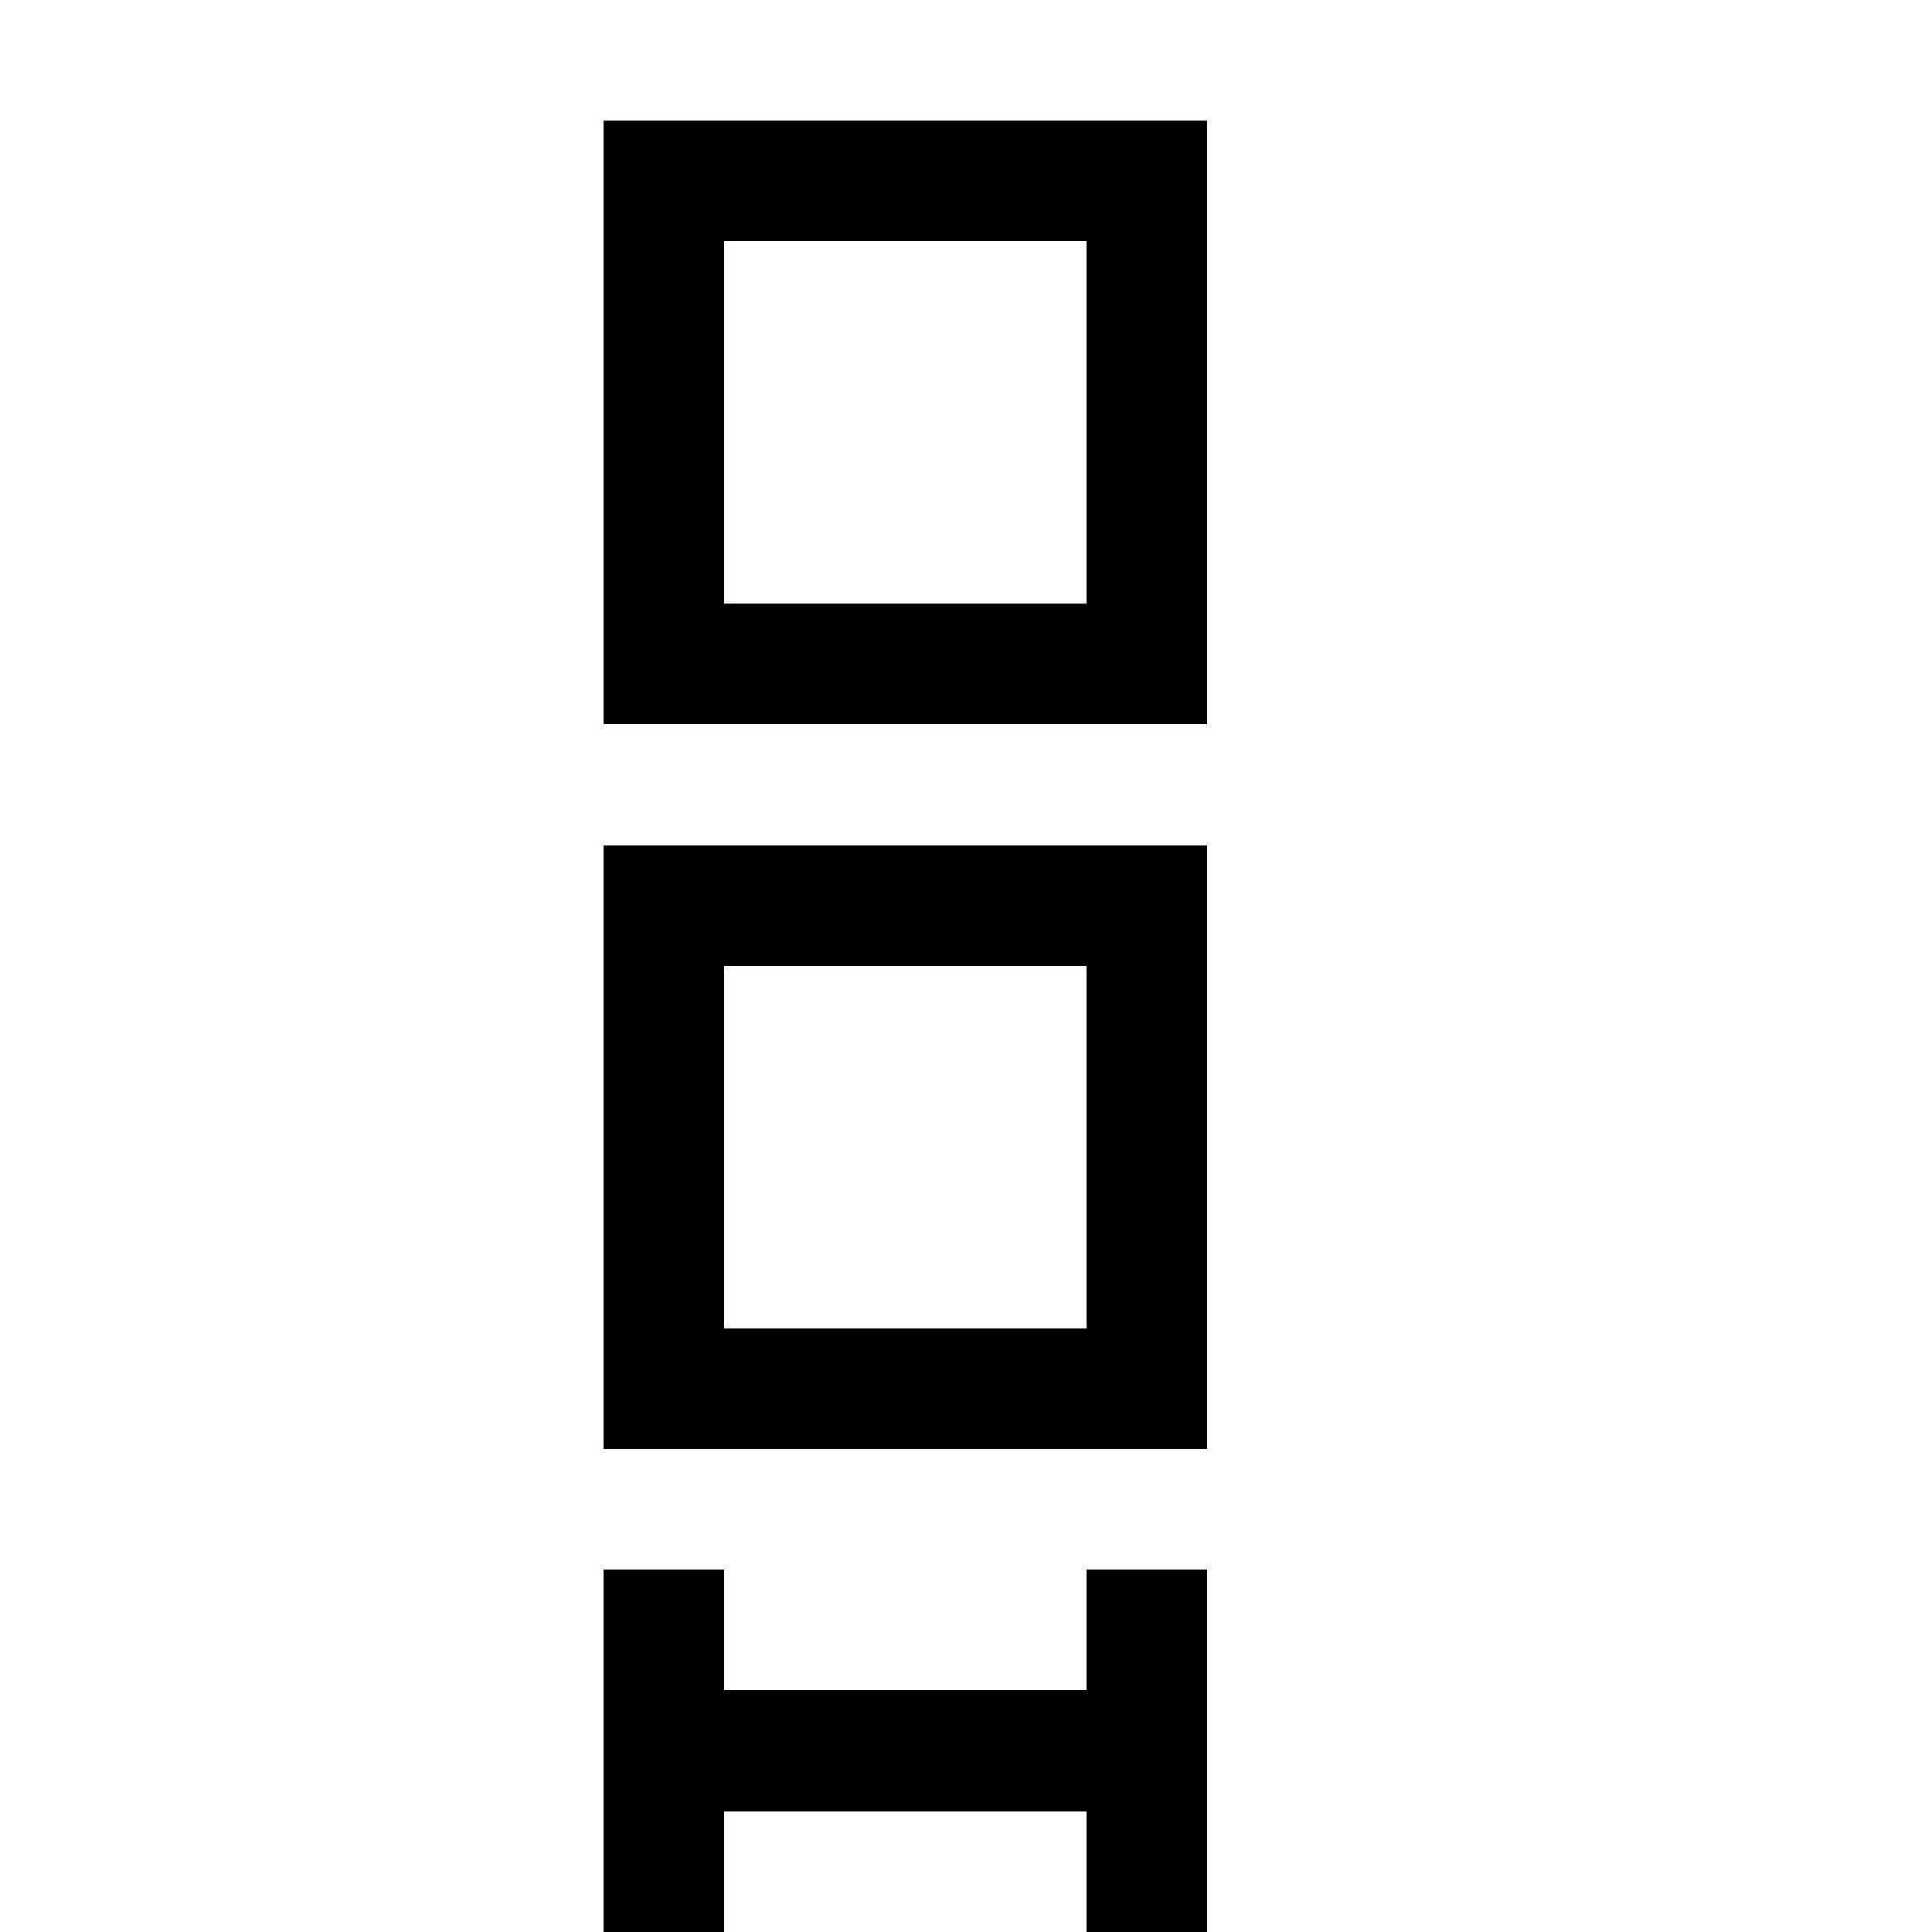
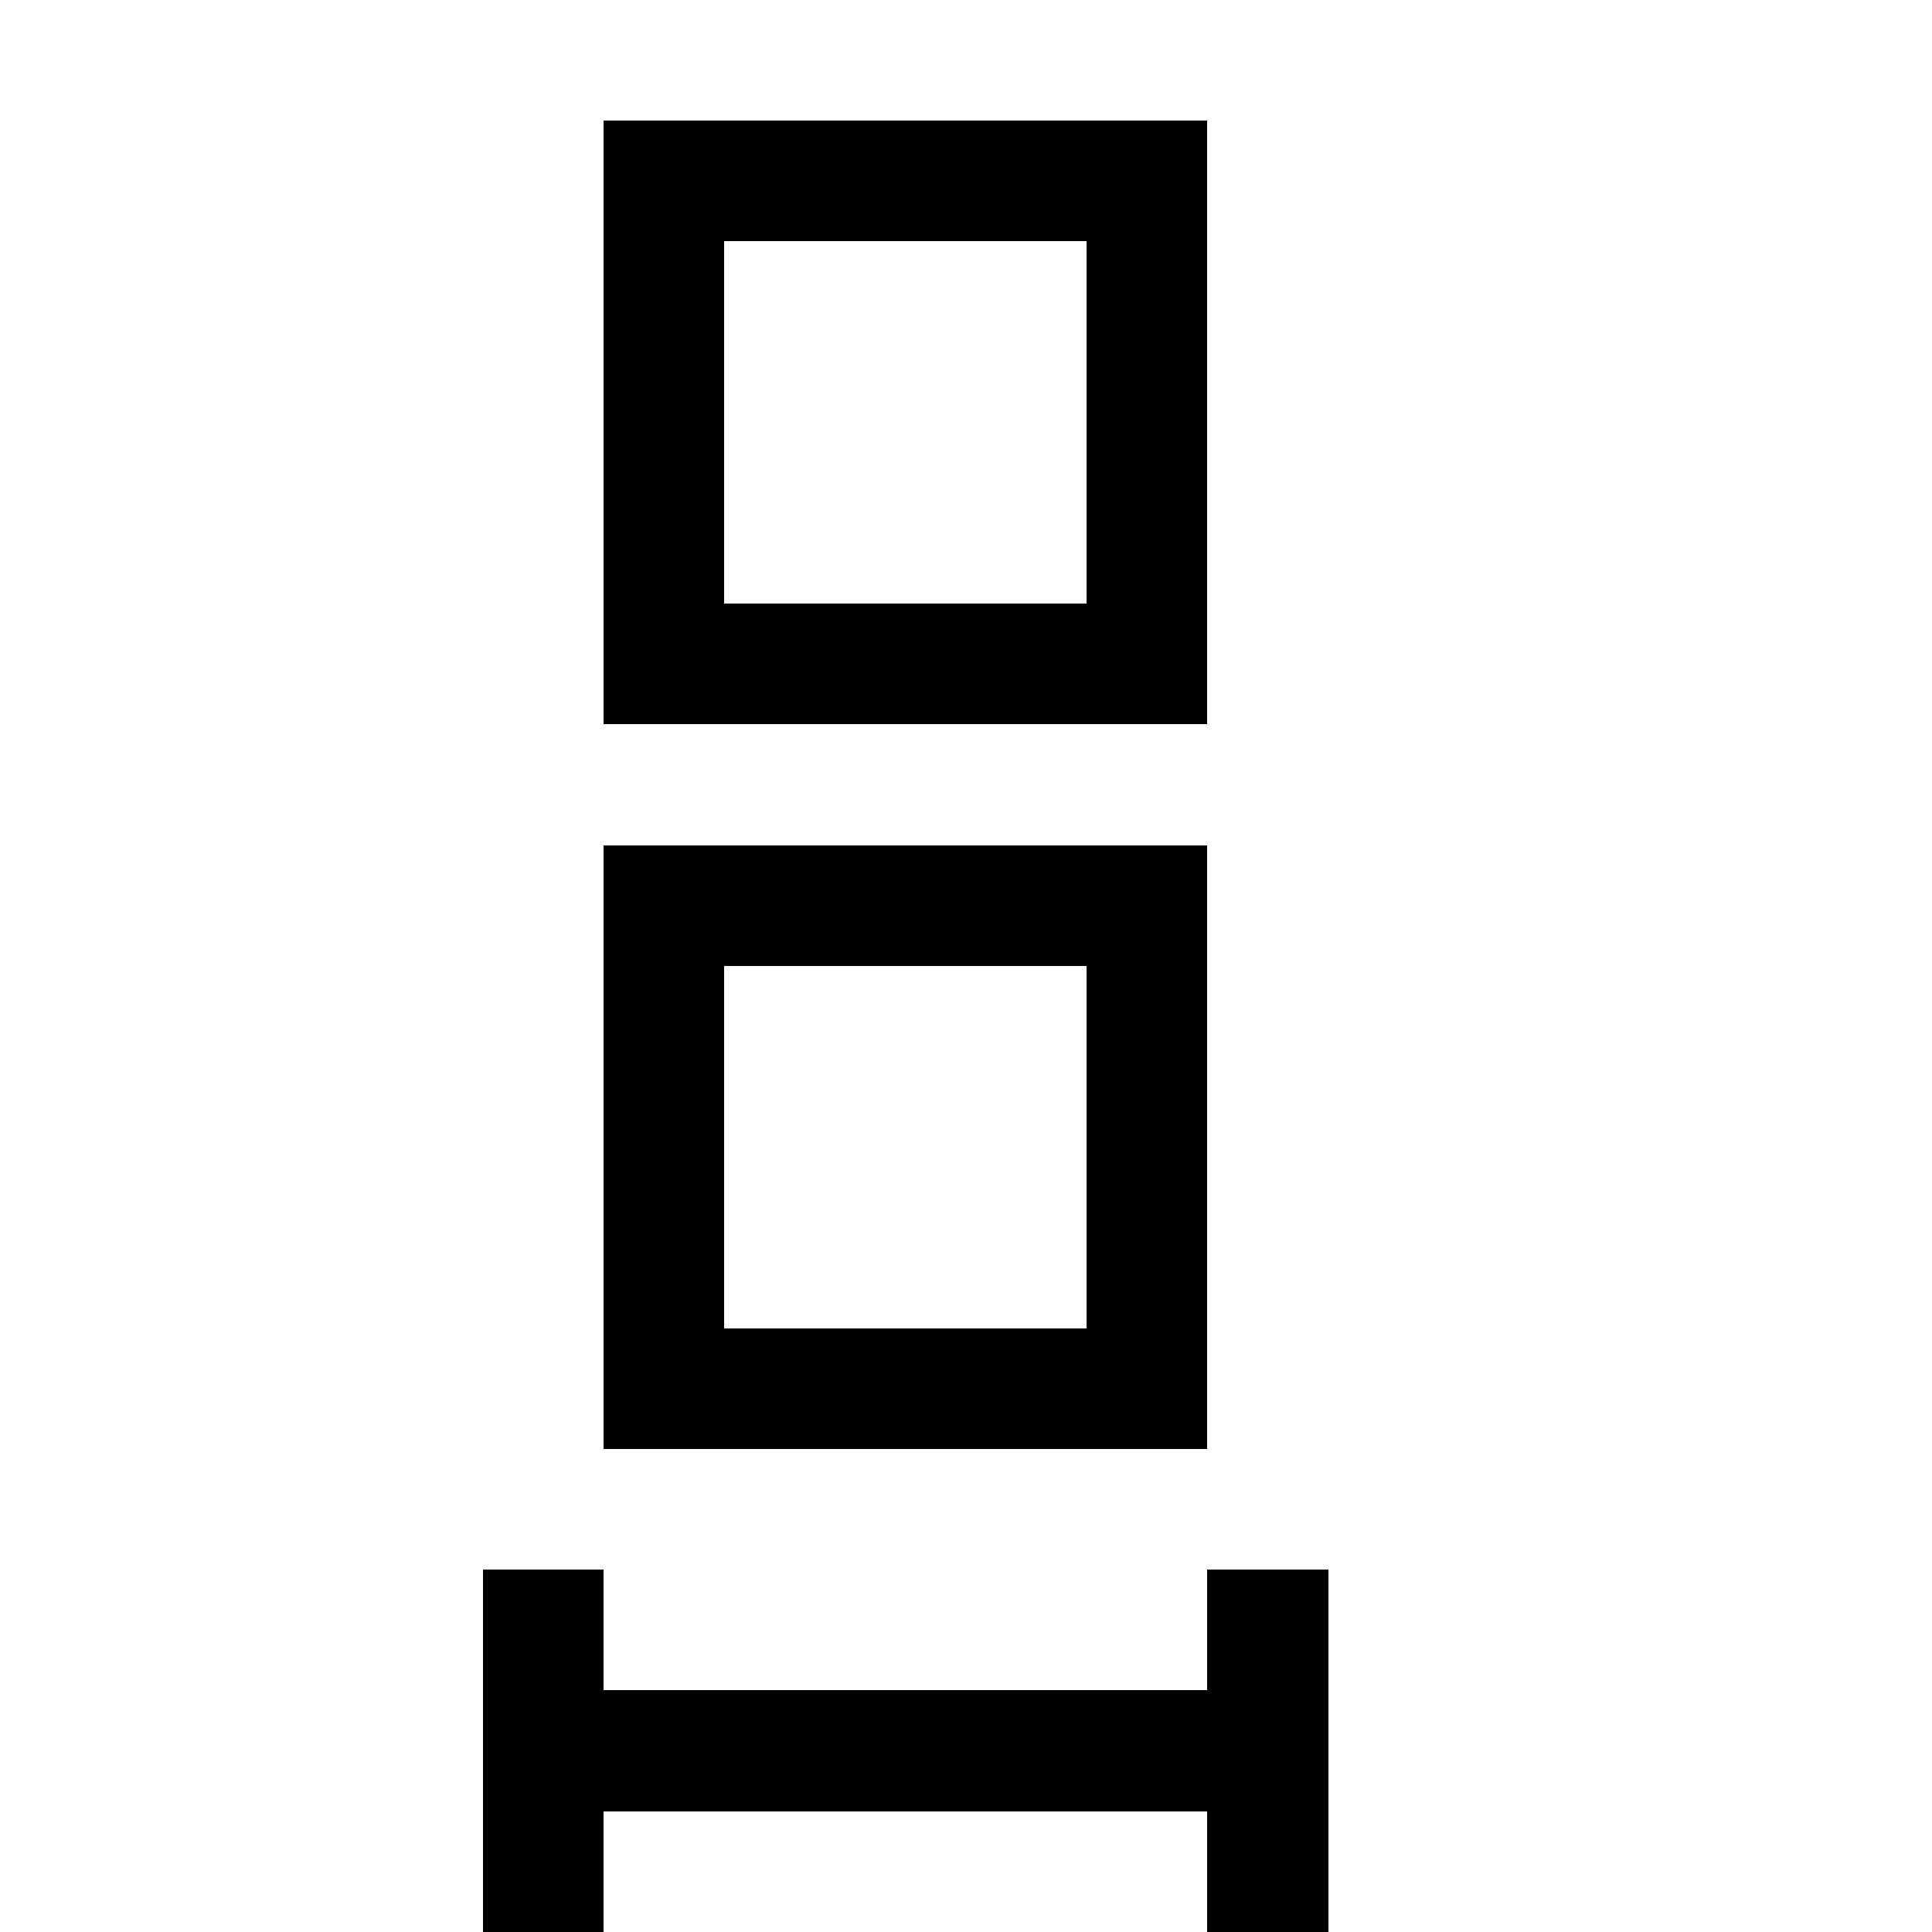
<svg xmlns="http://www.w3.org/2000/svg" viewBox="0 0 16 16" width="16" height="16" shape-rendering="crispEdges" role="img" aria-label="displacement">
  <rect x="5" y="1" width="5" height="1" fill="currentColor" />
  <rect x="5" y="2" width="1" height="3" fill="currentColor" />
  <rect x="9" y="2" width="1" height="3" fill="currentColor" />
  <rect x="5" y="5" width="5" height="1" fill="currentColor" />
  <rect x="5" y="7" width="5" height="1" fill="currentColor" />
  <rect x="5" y="8" width="1" height="3" fill="currentColor" />
  <rect x="9" y="8" width="1" height="3" fill="currentColor" />
  <rect x="5" y="11" width="5" height="1" fill="currentColor" />
-   <rect x="5" y="13" width="1" height="1" fill="currentColor" />
-   <rect x="9" y="13" width="1" height="1" fill="currentColor" />
-   <rect x="5" y="14" width="5" height="1" fill="currentColor" />
-   <rect x="5" y="15" width="1" height="1" fill="currentColor" />
-   <rect x="9" y="15" width="1" height="1" fill="currentColor" />
+   <rect x="4" y="13" width="1" height="1" fill="currentColor" />
+   <rect x="10" y="13" width="1" height="1" fill="currentColor" />
+   <rect x="4" y="14" width="7" height="1" fill="currentColor" />
+   <rect x="4" y="15" width="1" height="1" fill="currentColor" />
+   <rect x="10" y="15" width="1" height="1" fill="currentColor" />
</svg>
